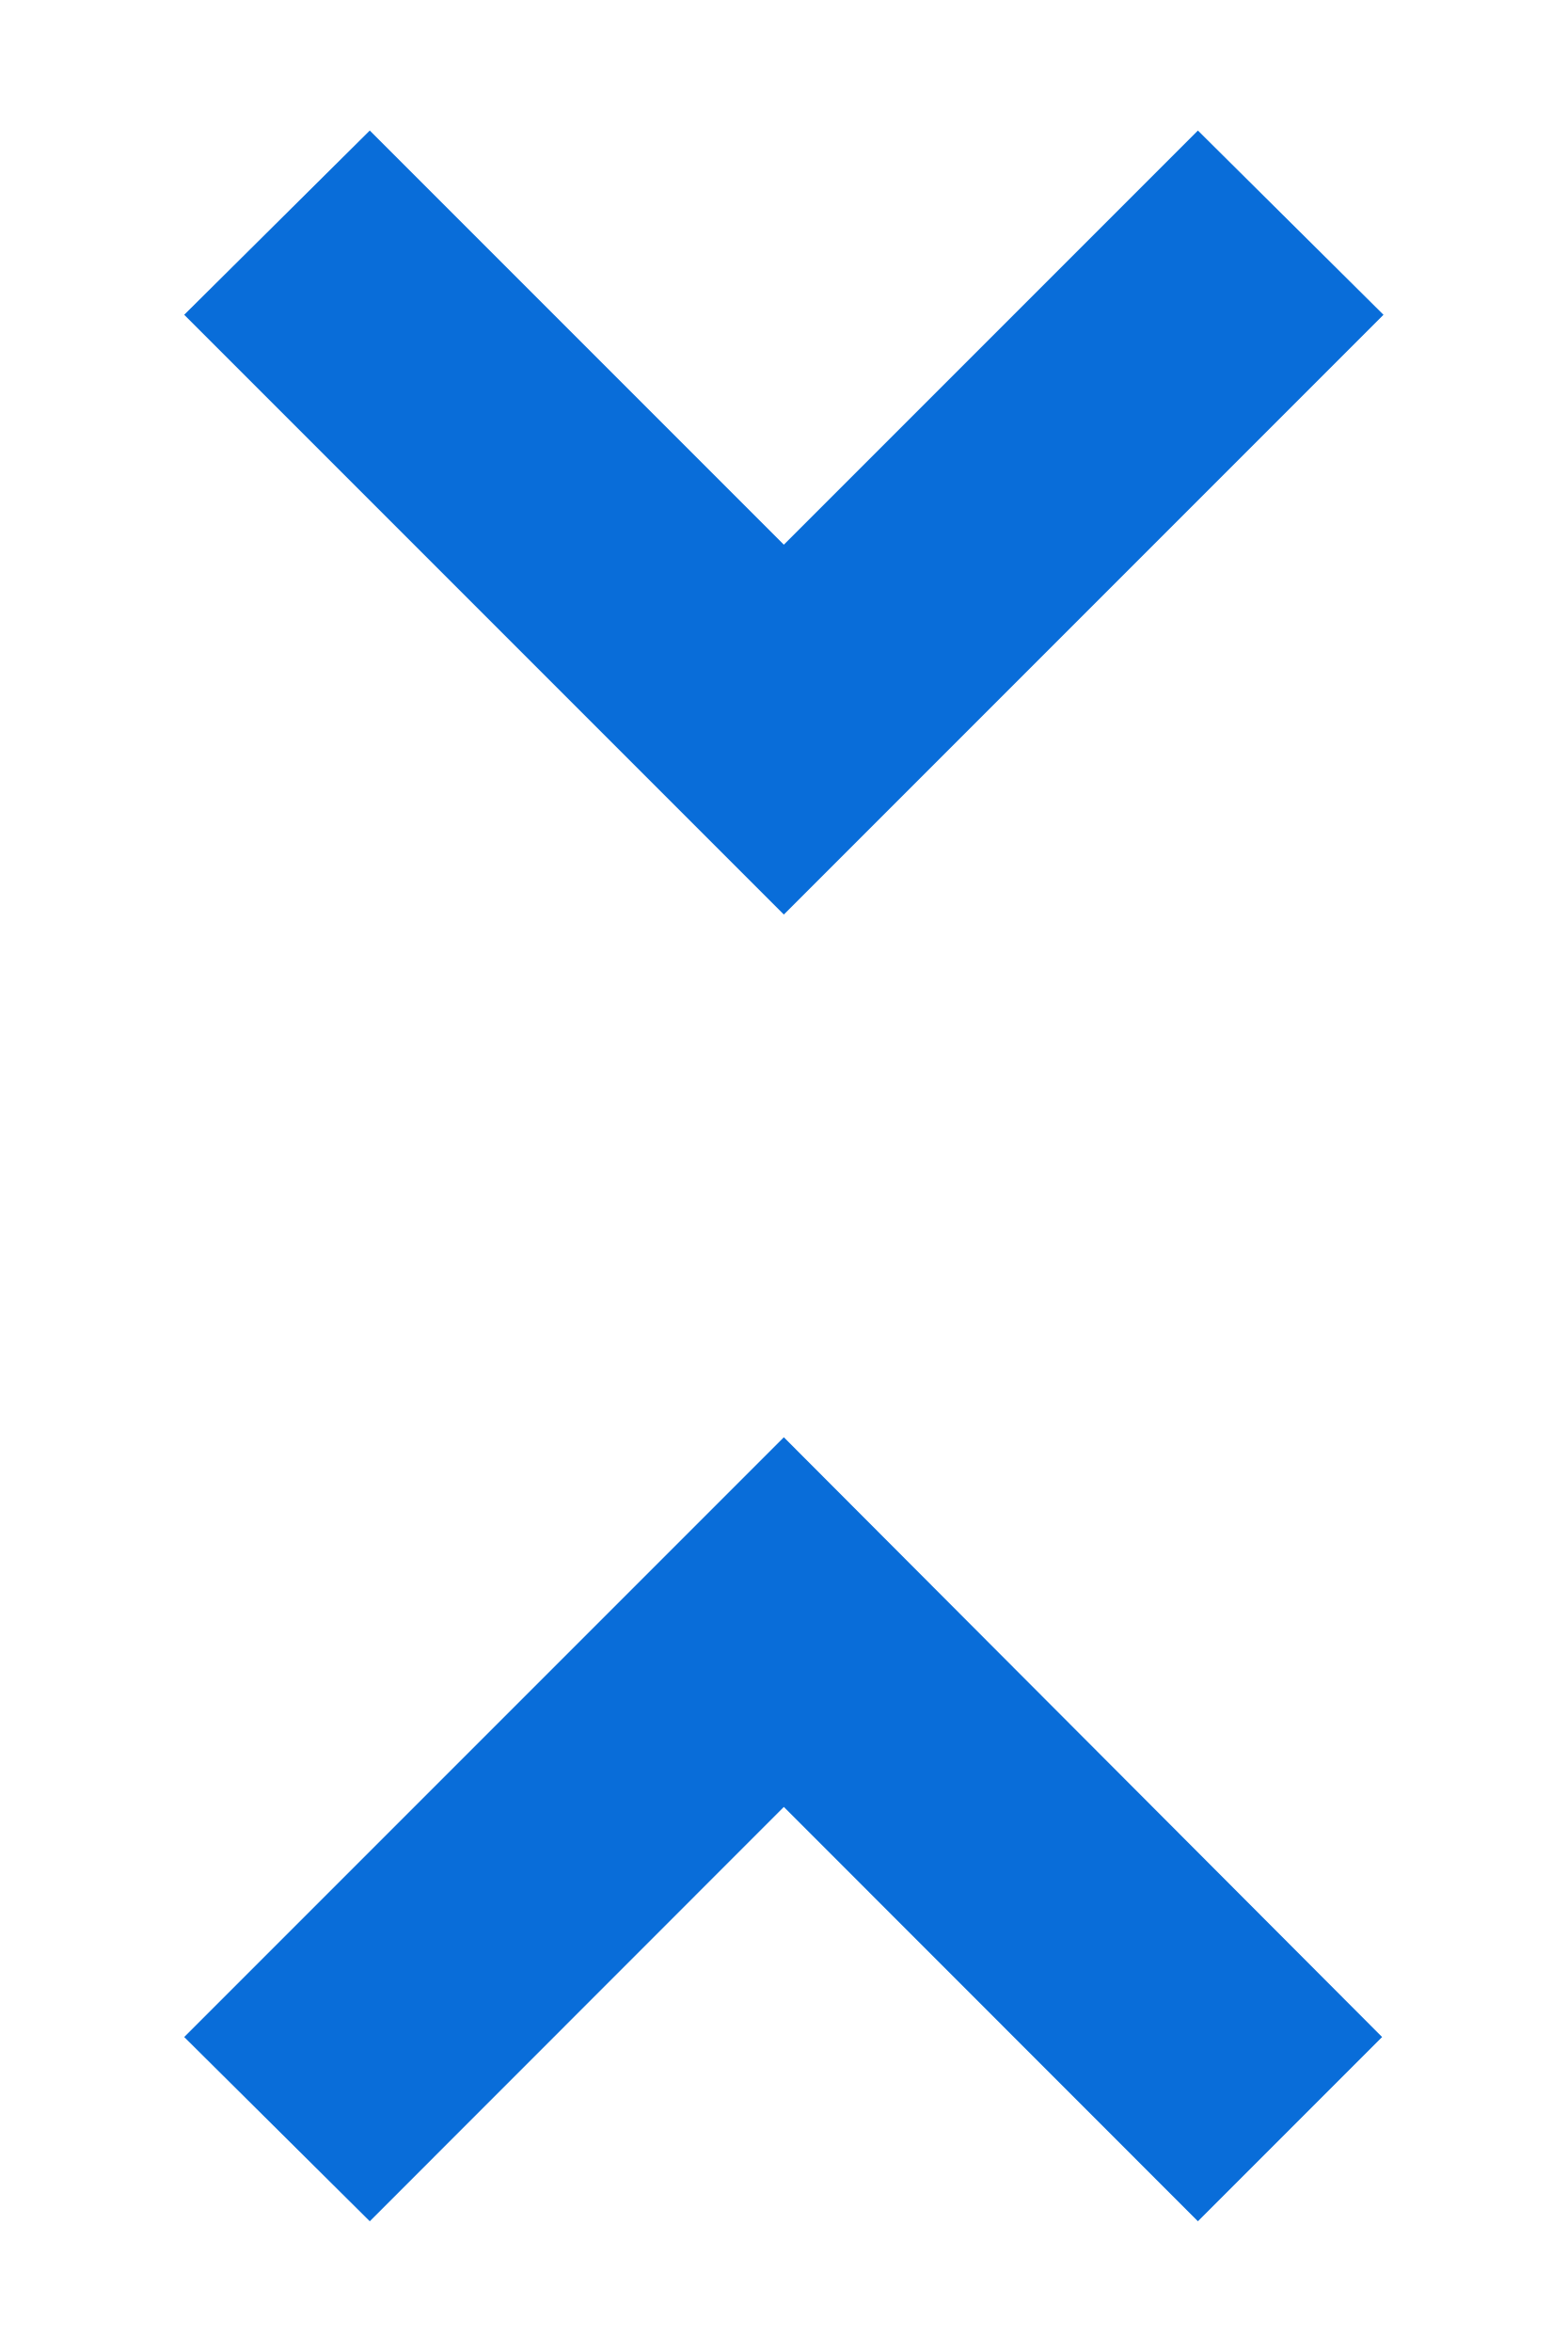
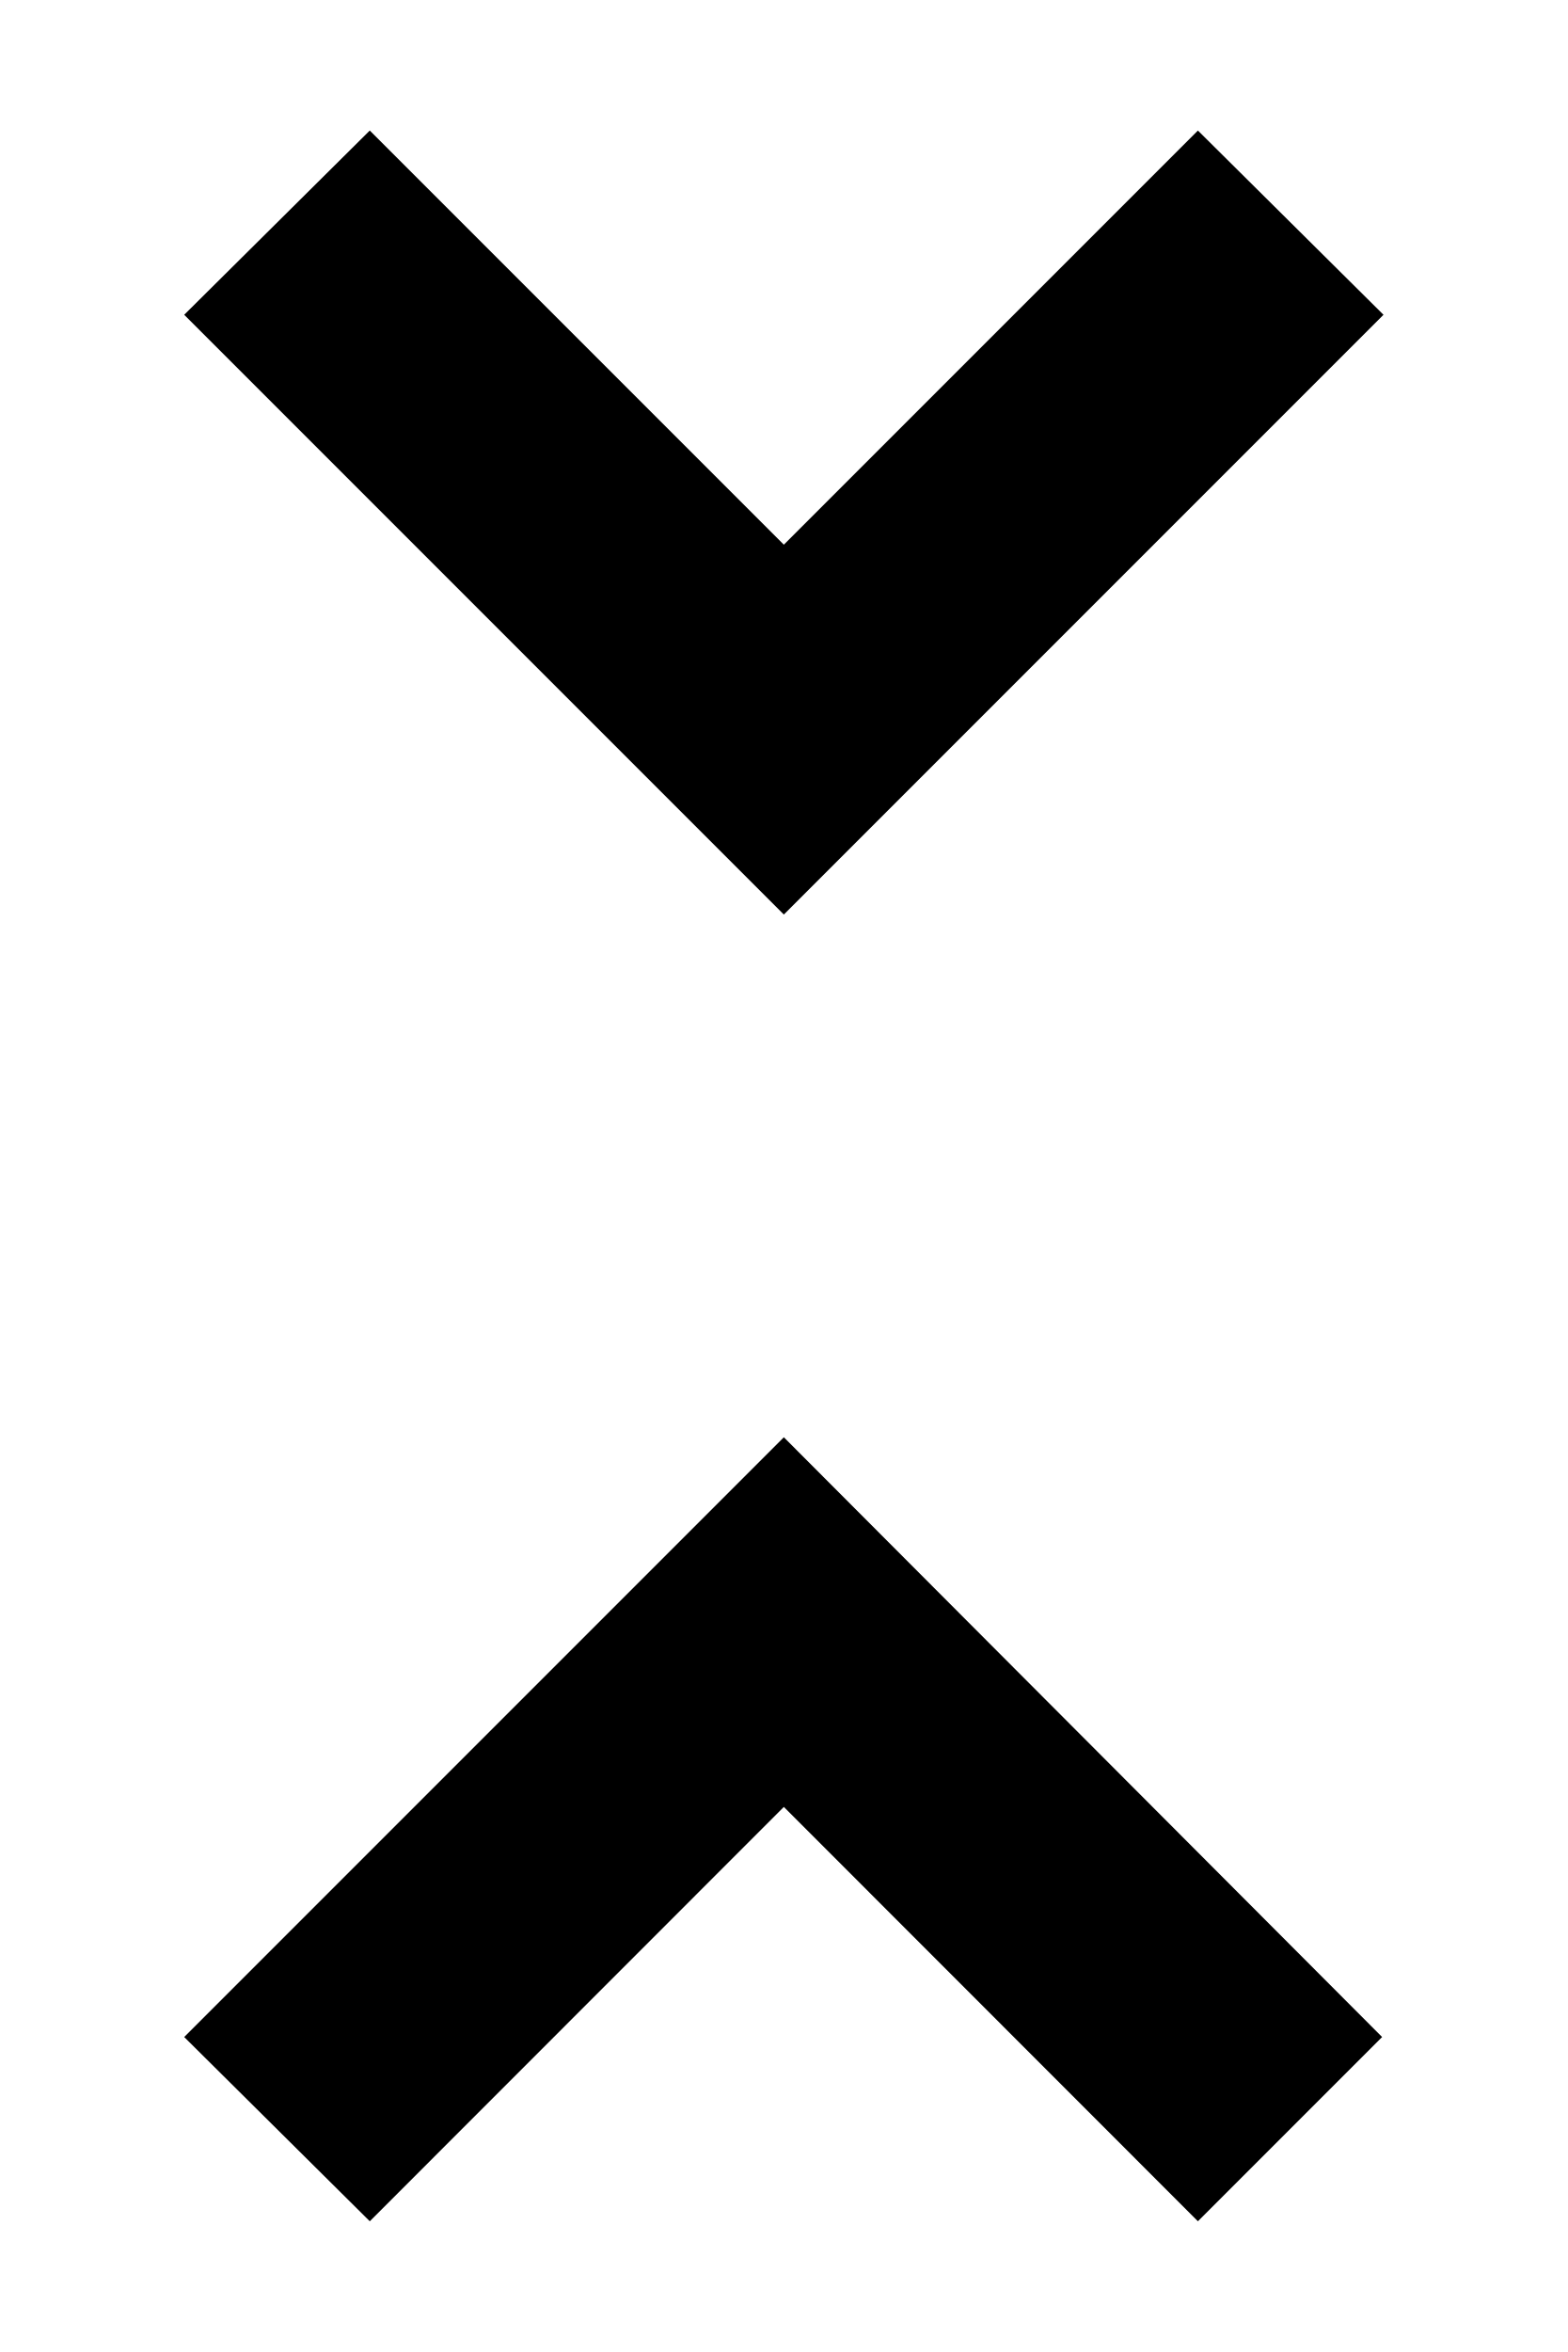
<svg xmlns="http://www.w3.org/2000/svg" width="8" height="12" viewBox="0 0 8 12" fill="none">
-   <path d="M0.94 10.393L1.887 11.333L4 9.219L6.113 11.333L7.053 10.393L4 7.333L0.94 10.393ZM7.06 1.606L6.113 0.666L4 2.779L1.887 0.666L0.94 1.606L4 4.666L7.06 1.606Z" fill="#096DD9" />
+   <path d="M0.94 10.393L1.887 11.333L4 9.219L6.113 11.333L7.053 10.393L4 7.333L0.94 10.393ZM7.06 1.606L6.113 0.666L4 2.779L1.887 0.666L0.94 1.606L4 4.666L7.06 1.606Z" fill="currentColor" />
</svg>
